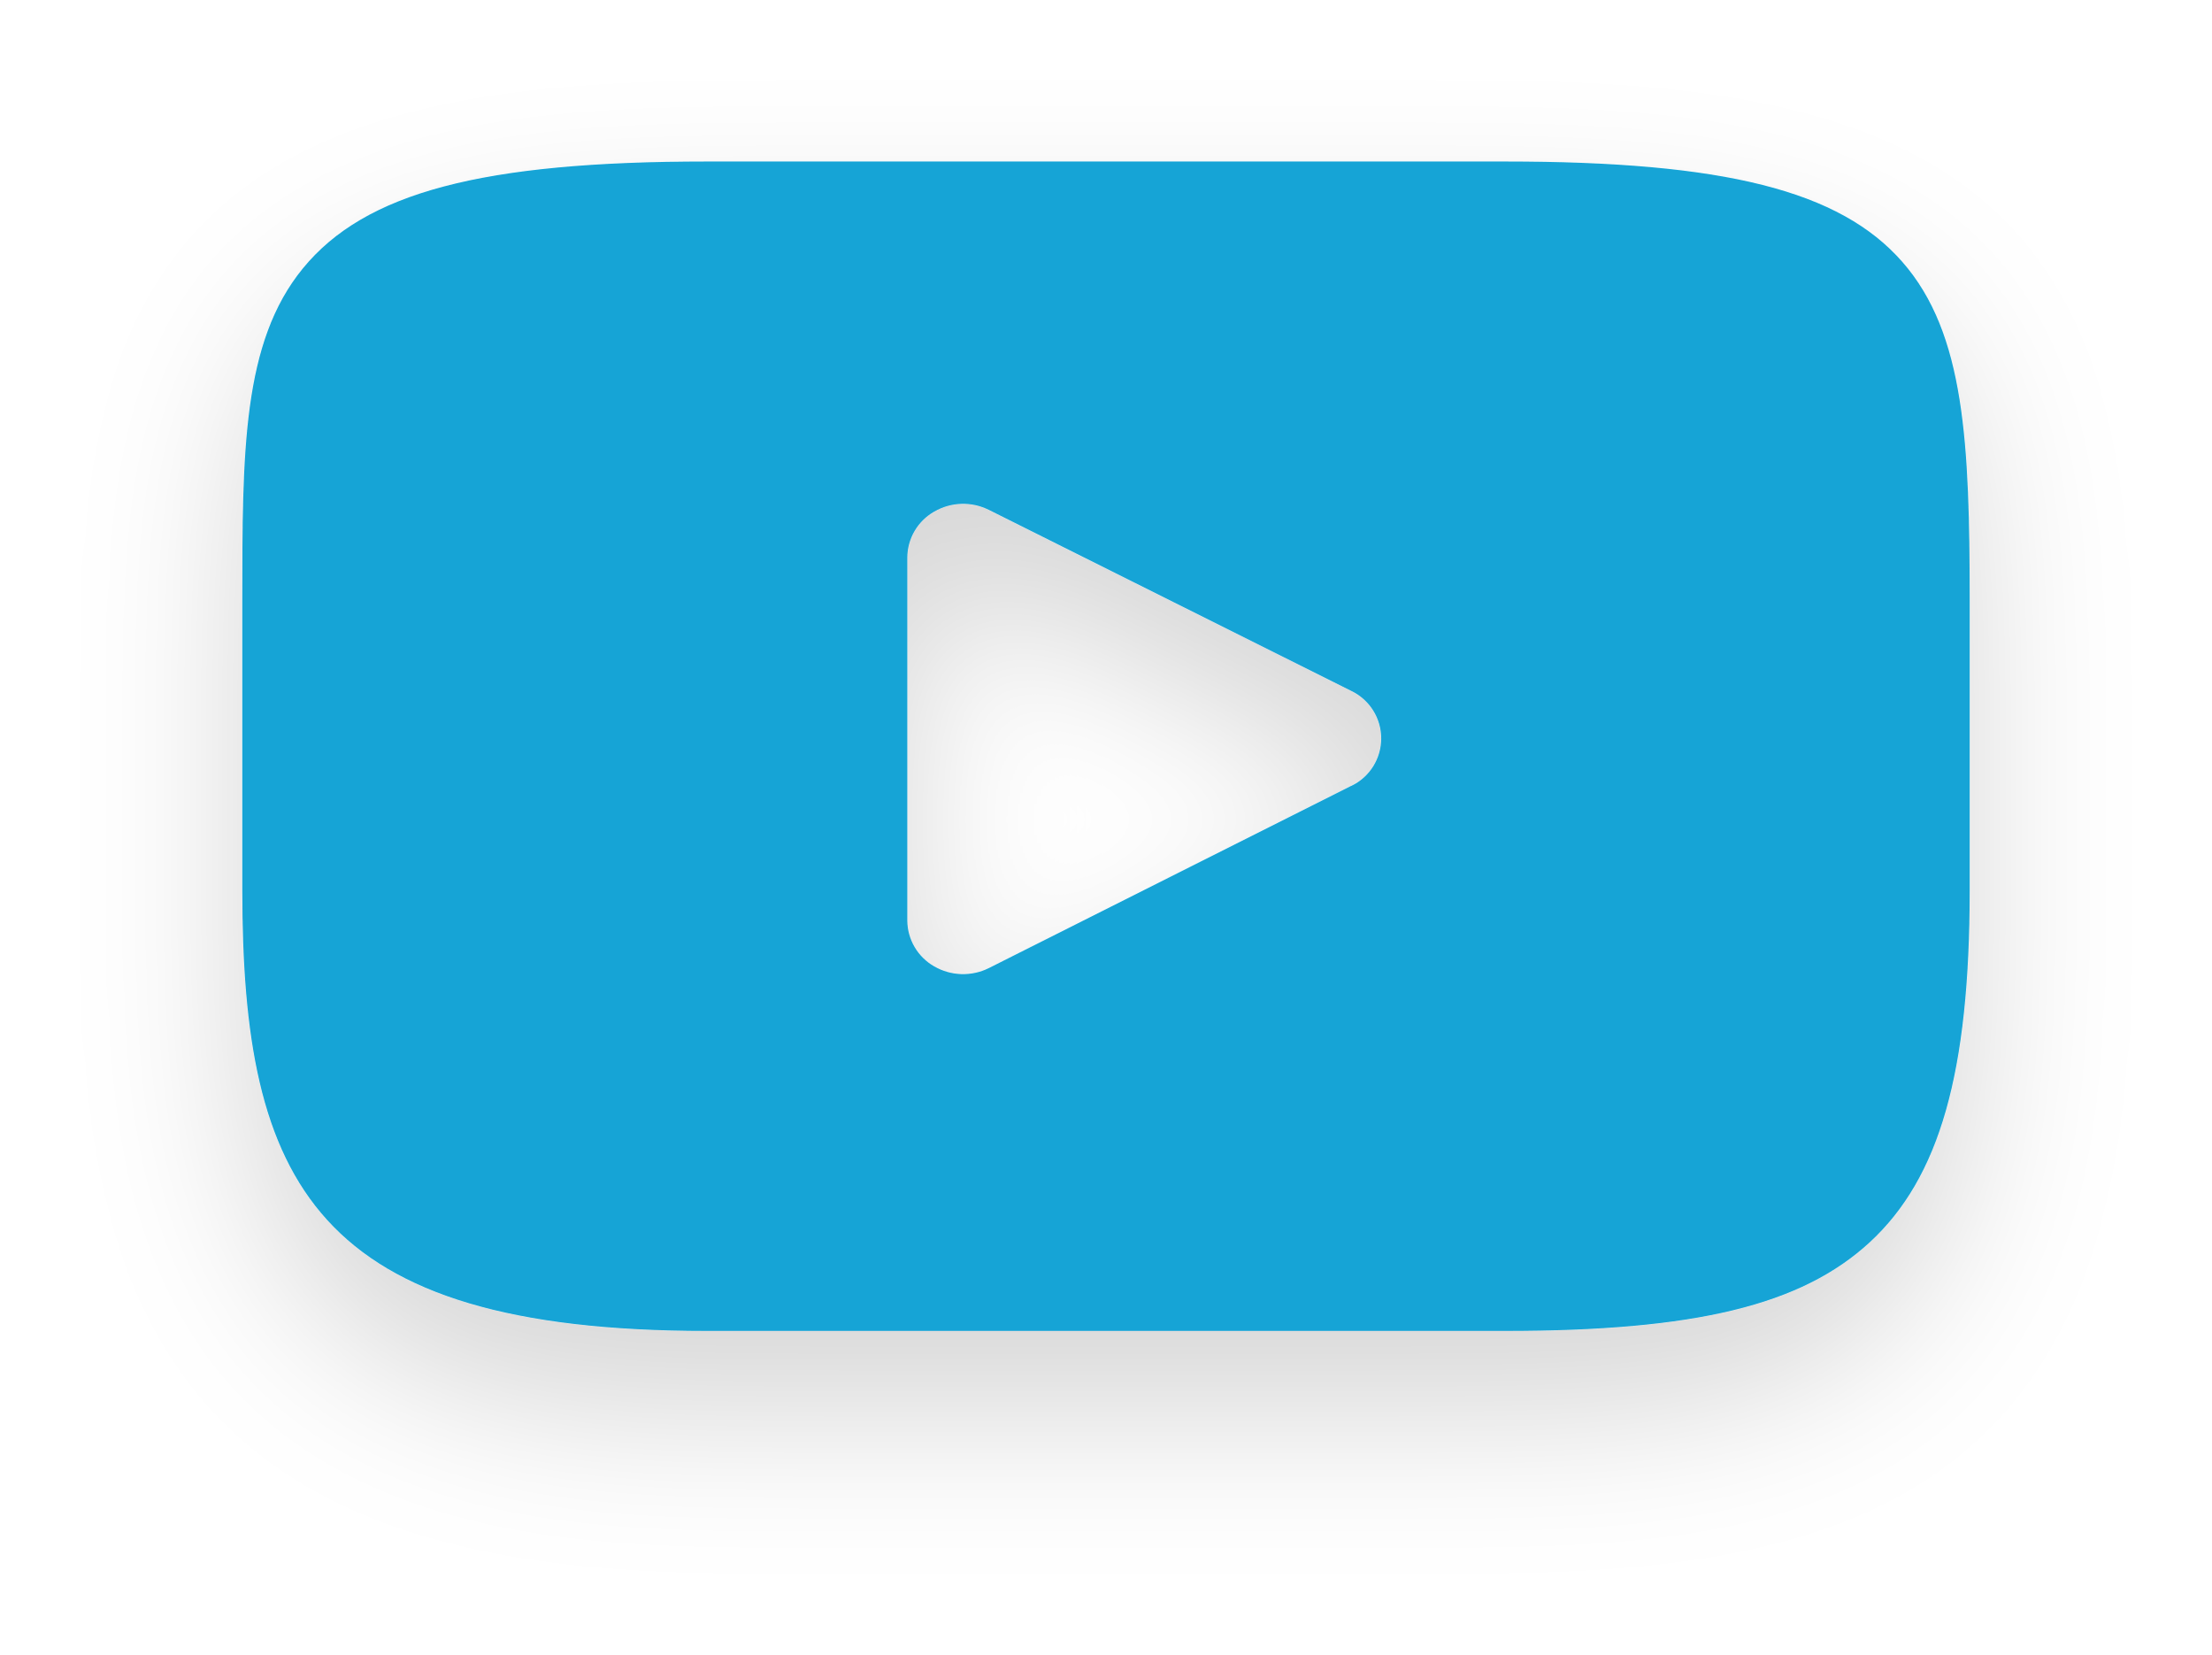
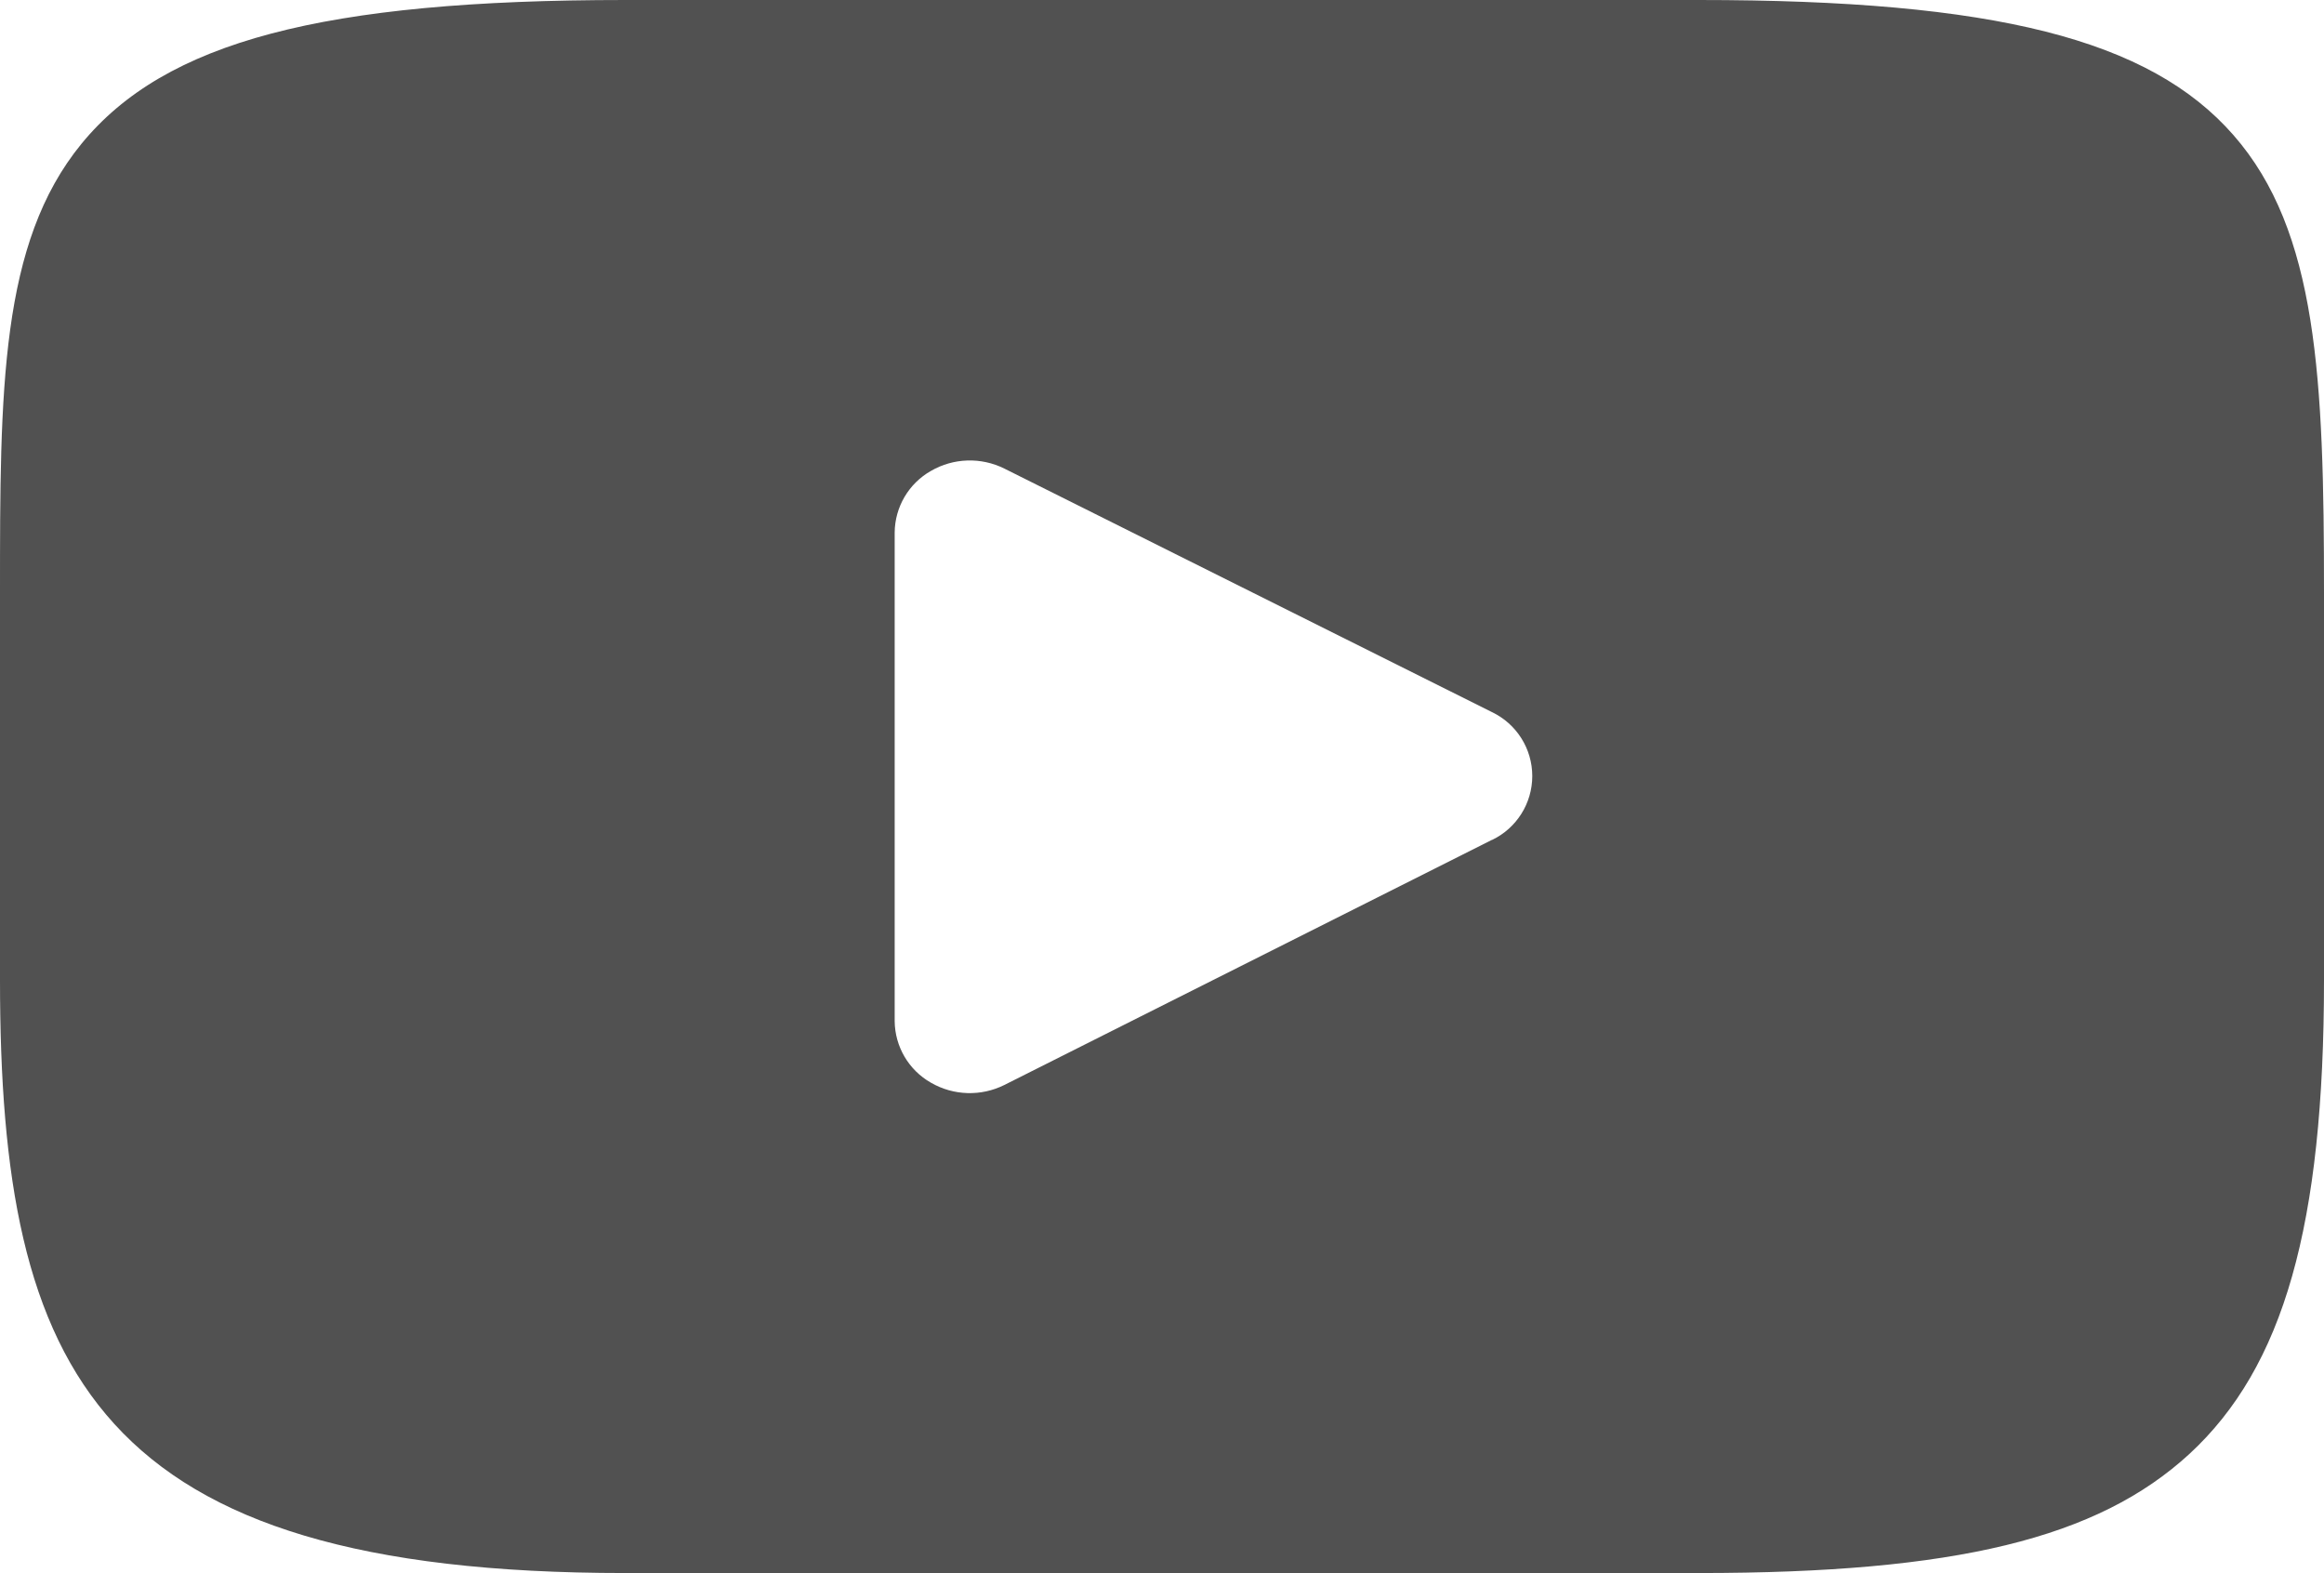
- <svg xmlns="http://www.w3.org/2000/svg" width="82.158" height="61.423" viewBox="0 0 82.158 61.423">
-   <defs>
-     <style>
-             .cls-1{fill:#17a4d6}.cls-2{filter:url(#XMLID_823_)}
-         </style>
-     <filter id="XMLID_823_" width="82.158" height="61.423" x="0" y="0" filterUnits="userSpaceOnUse">
-       <feOffset dy="3" />
-       <feGaussianBlur result="blur" stdDeviation="3" />
-       <feFlood flood-opacity=".161" />
-       <feComposite in2="blur" operator="in" />
-       <feComposite in="SourceGraphic" />
-     </filter>
-   </defs>
-   <g id="XMLID_822_" class="cls-2">
-     <path id="XMLID_823_2" d="M61.657 49.645C59.341 47 55.065 45.917 46.9 45.917H17.258c-8.353 0-12.7 1.15-15.008 3.968C0 52.634 0 56.683 0 62.288V72.97c0 10.858 2.669 16.37 17.258 16.37H46.9c7.081 0 11.005-.953 13.544-3.289 2.6-2.4 3.714-6.308 3.714-13.081V62.288c0-5.911-.174-9.988-2.501-12.643zM41.19 69.1l-13.46 6.766a2.142 2.142 0 0 1-2.031-.062 1.976 1.976 0 0 1-1-1.7V60.617a1.975 1.975 0 0 1 1-1.7 2.141 2.141 0 0 1 2.028-.065l13.46 6.722a1.956 1.956 0 0 1 0 3.531z" class="cls-1" data-name="XMLID_823_" transform="translate(9 -39.92)" />
-   </g>
+ <svg xmlns="http://www.w3.org/2000/svg" id="YUT" width="64.158" height="43.422" viewBox="0 0 64.158 43.422">
+   <path id="XMLID_823_" d="M61.657,49.645C59.341,47,55.065,45.917,46.9,45.917H17.258c-8.353,0-12.7,1.15-15.008,3.968C0,52.634,0,56.683,0,62.288V72.97C0,83.828,2.669,89.34,17.258,89.34H46.9c7.081,0,11.005-.953,13.544-3.289,2.6-2.4,3.714-6.308,3.714-13.081V62.288C64.158,56.377,63.984,52.3,61.657,49.645ZM41.19,69.1l-13.46,6.766a2.142,2.142,0,0,1-2.031-.062,1.976,1.976,0,0,1-1-1.7V60.617a1.975,1.975,0,0,1,1-1.7,2.141,2.141,0,0,1,2.028-.065l13.46,6.722a1.956,1.956,0,0,1,0,3.531Z" transform="translate(0 -45.917)" fill="#515151" />
</svg>
